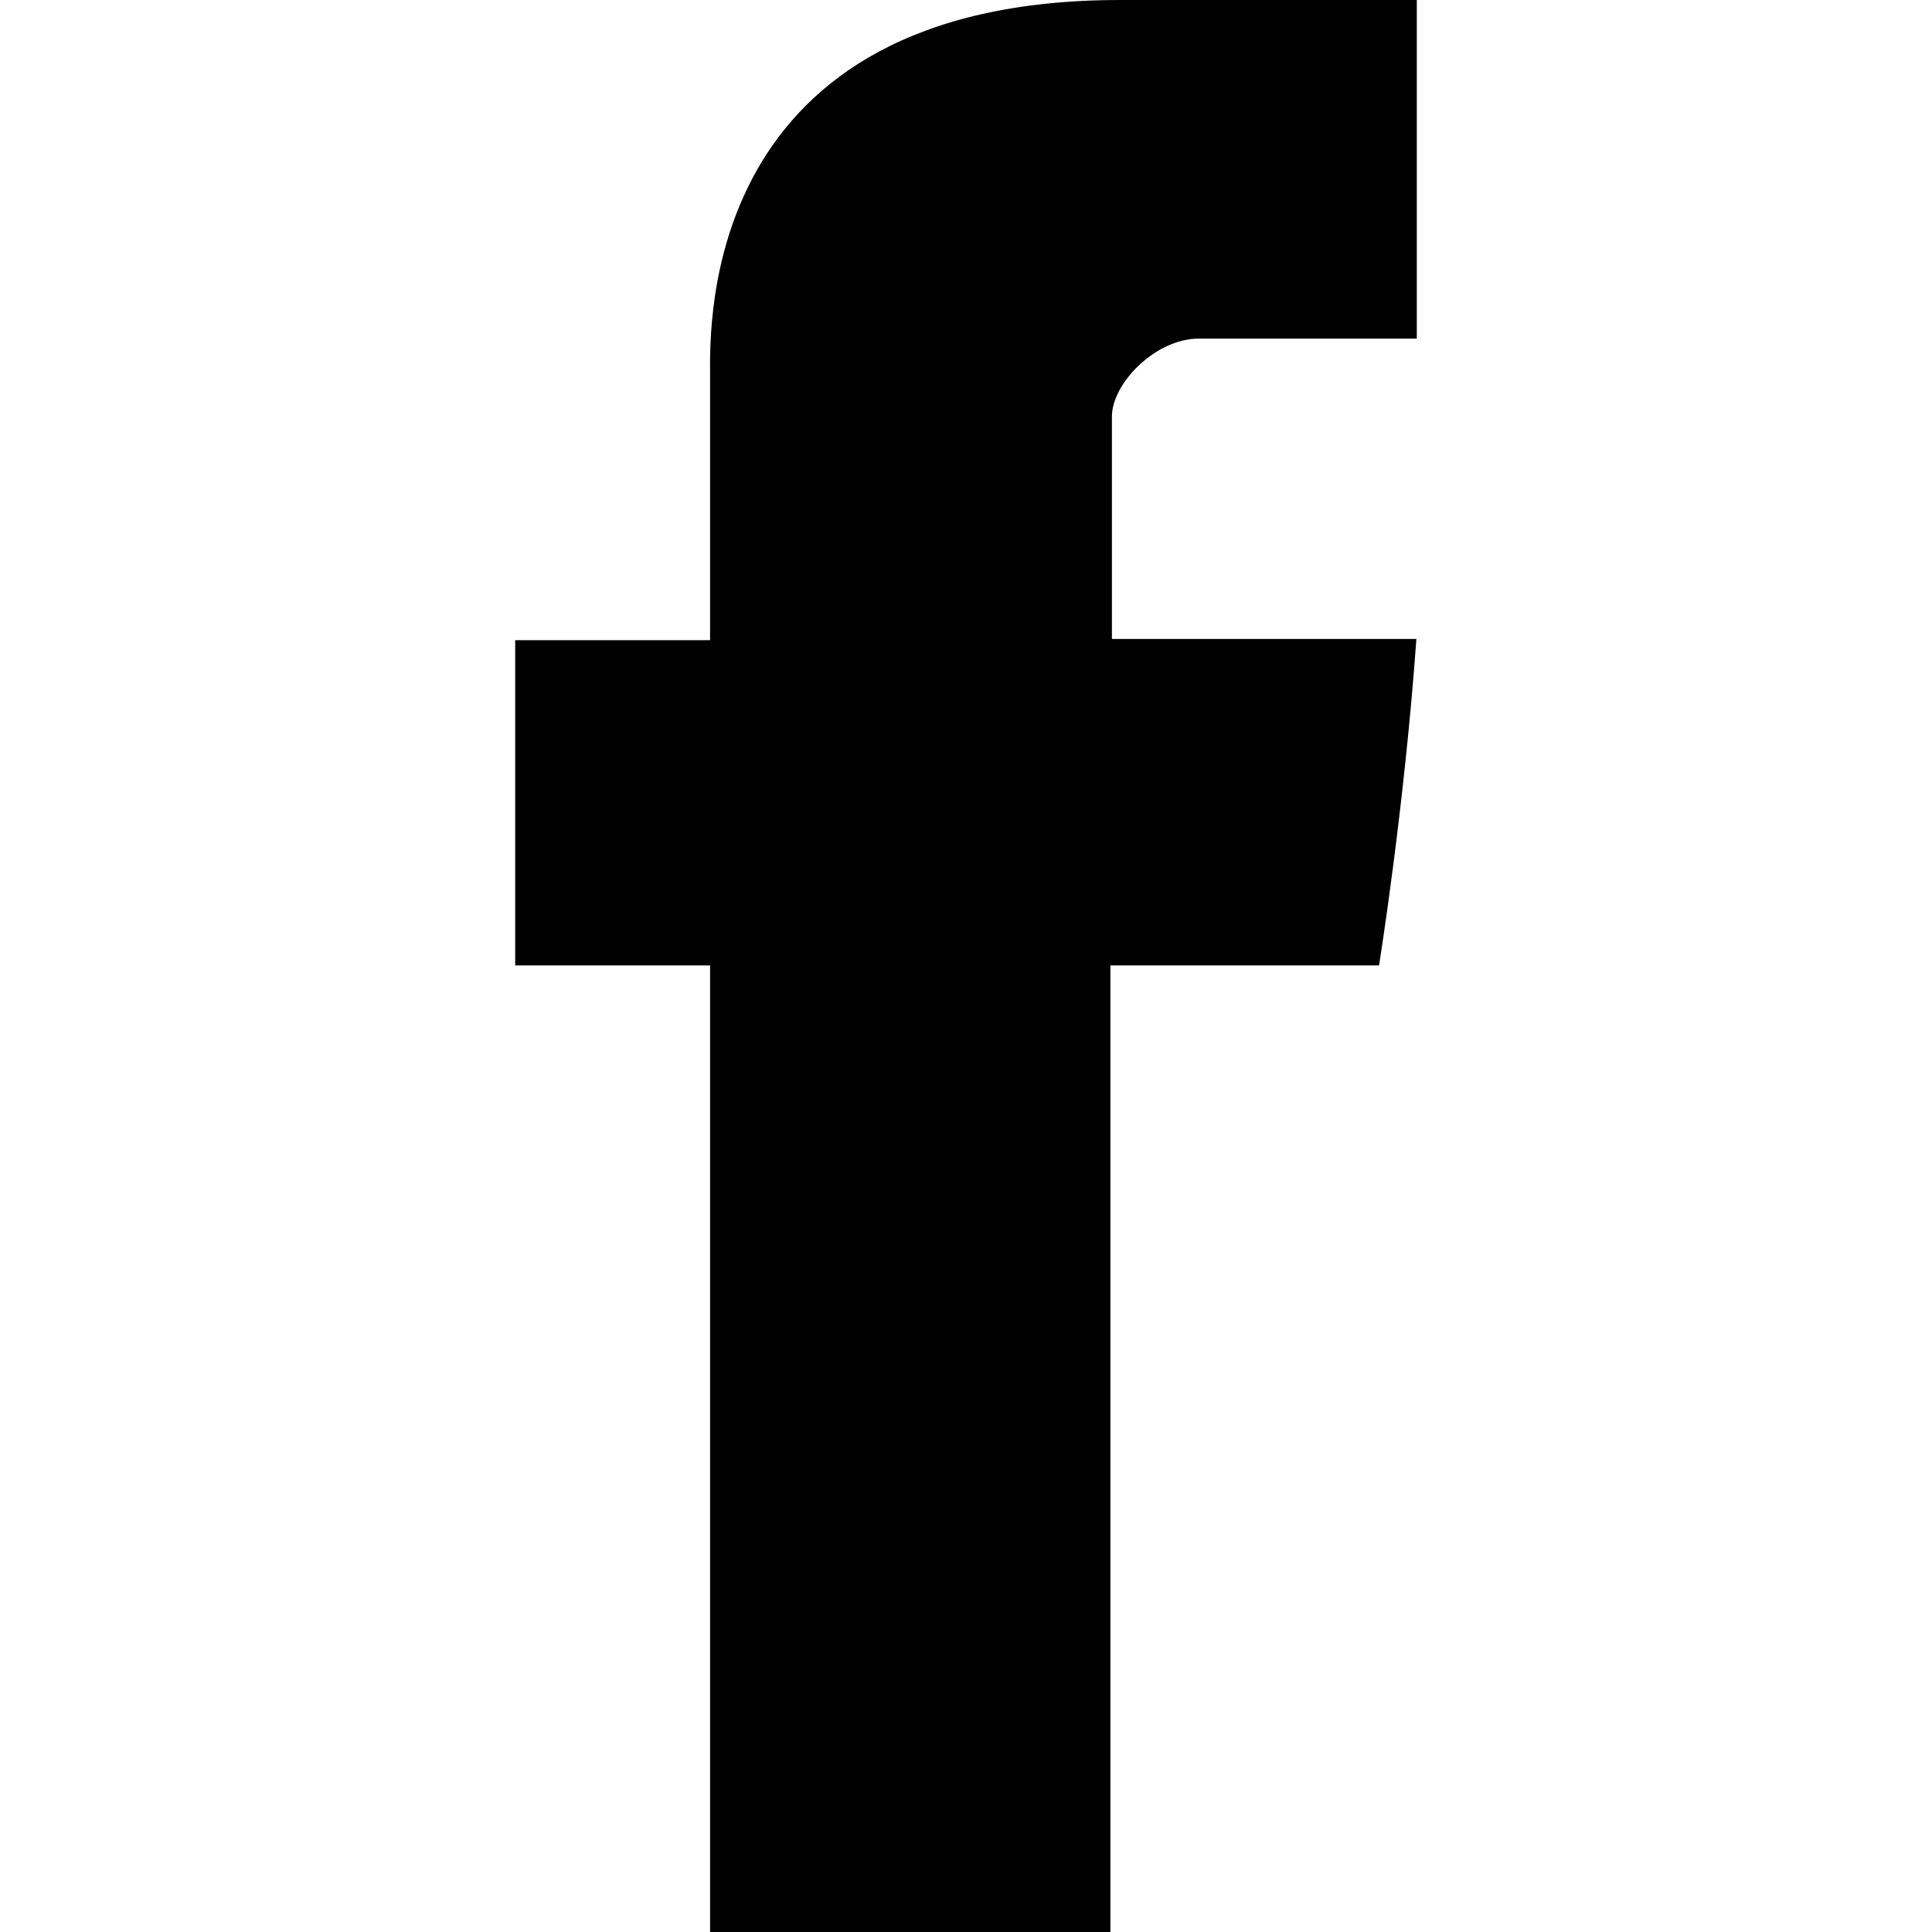
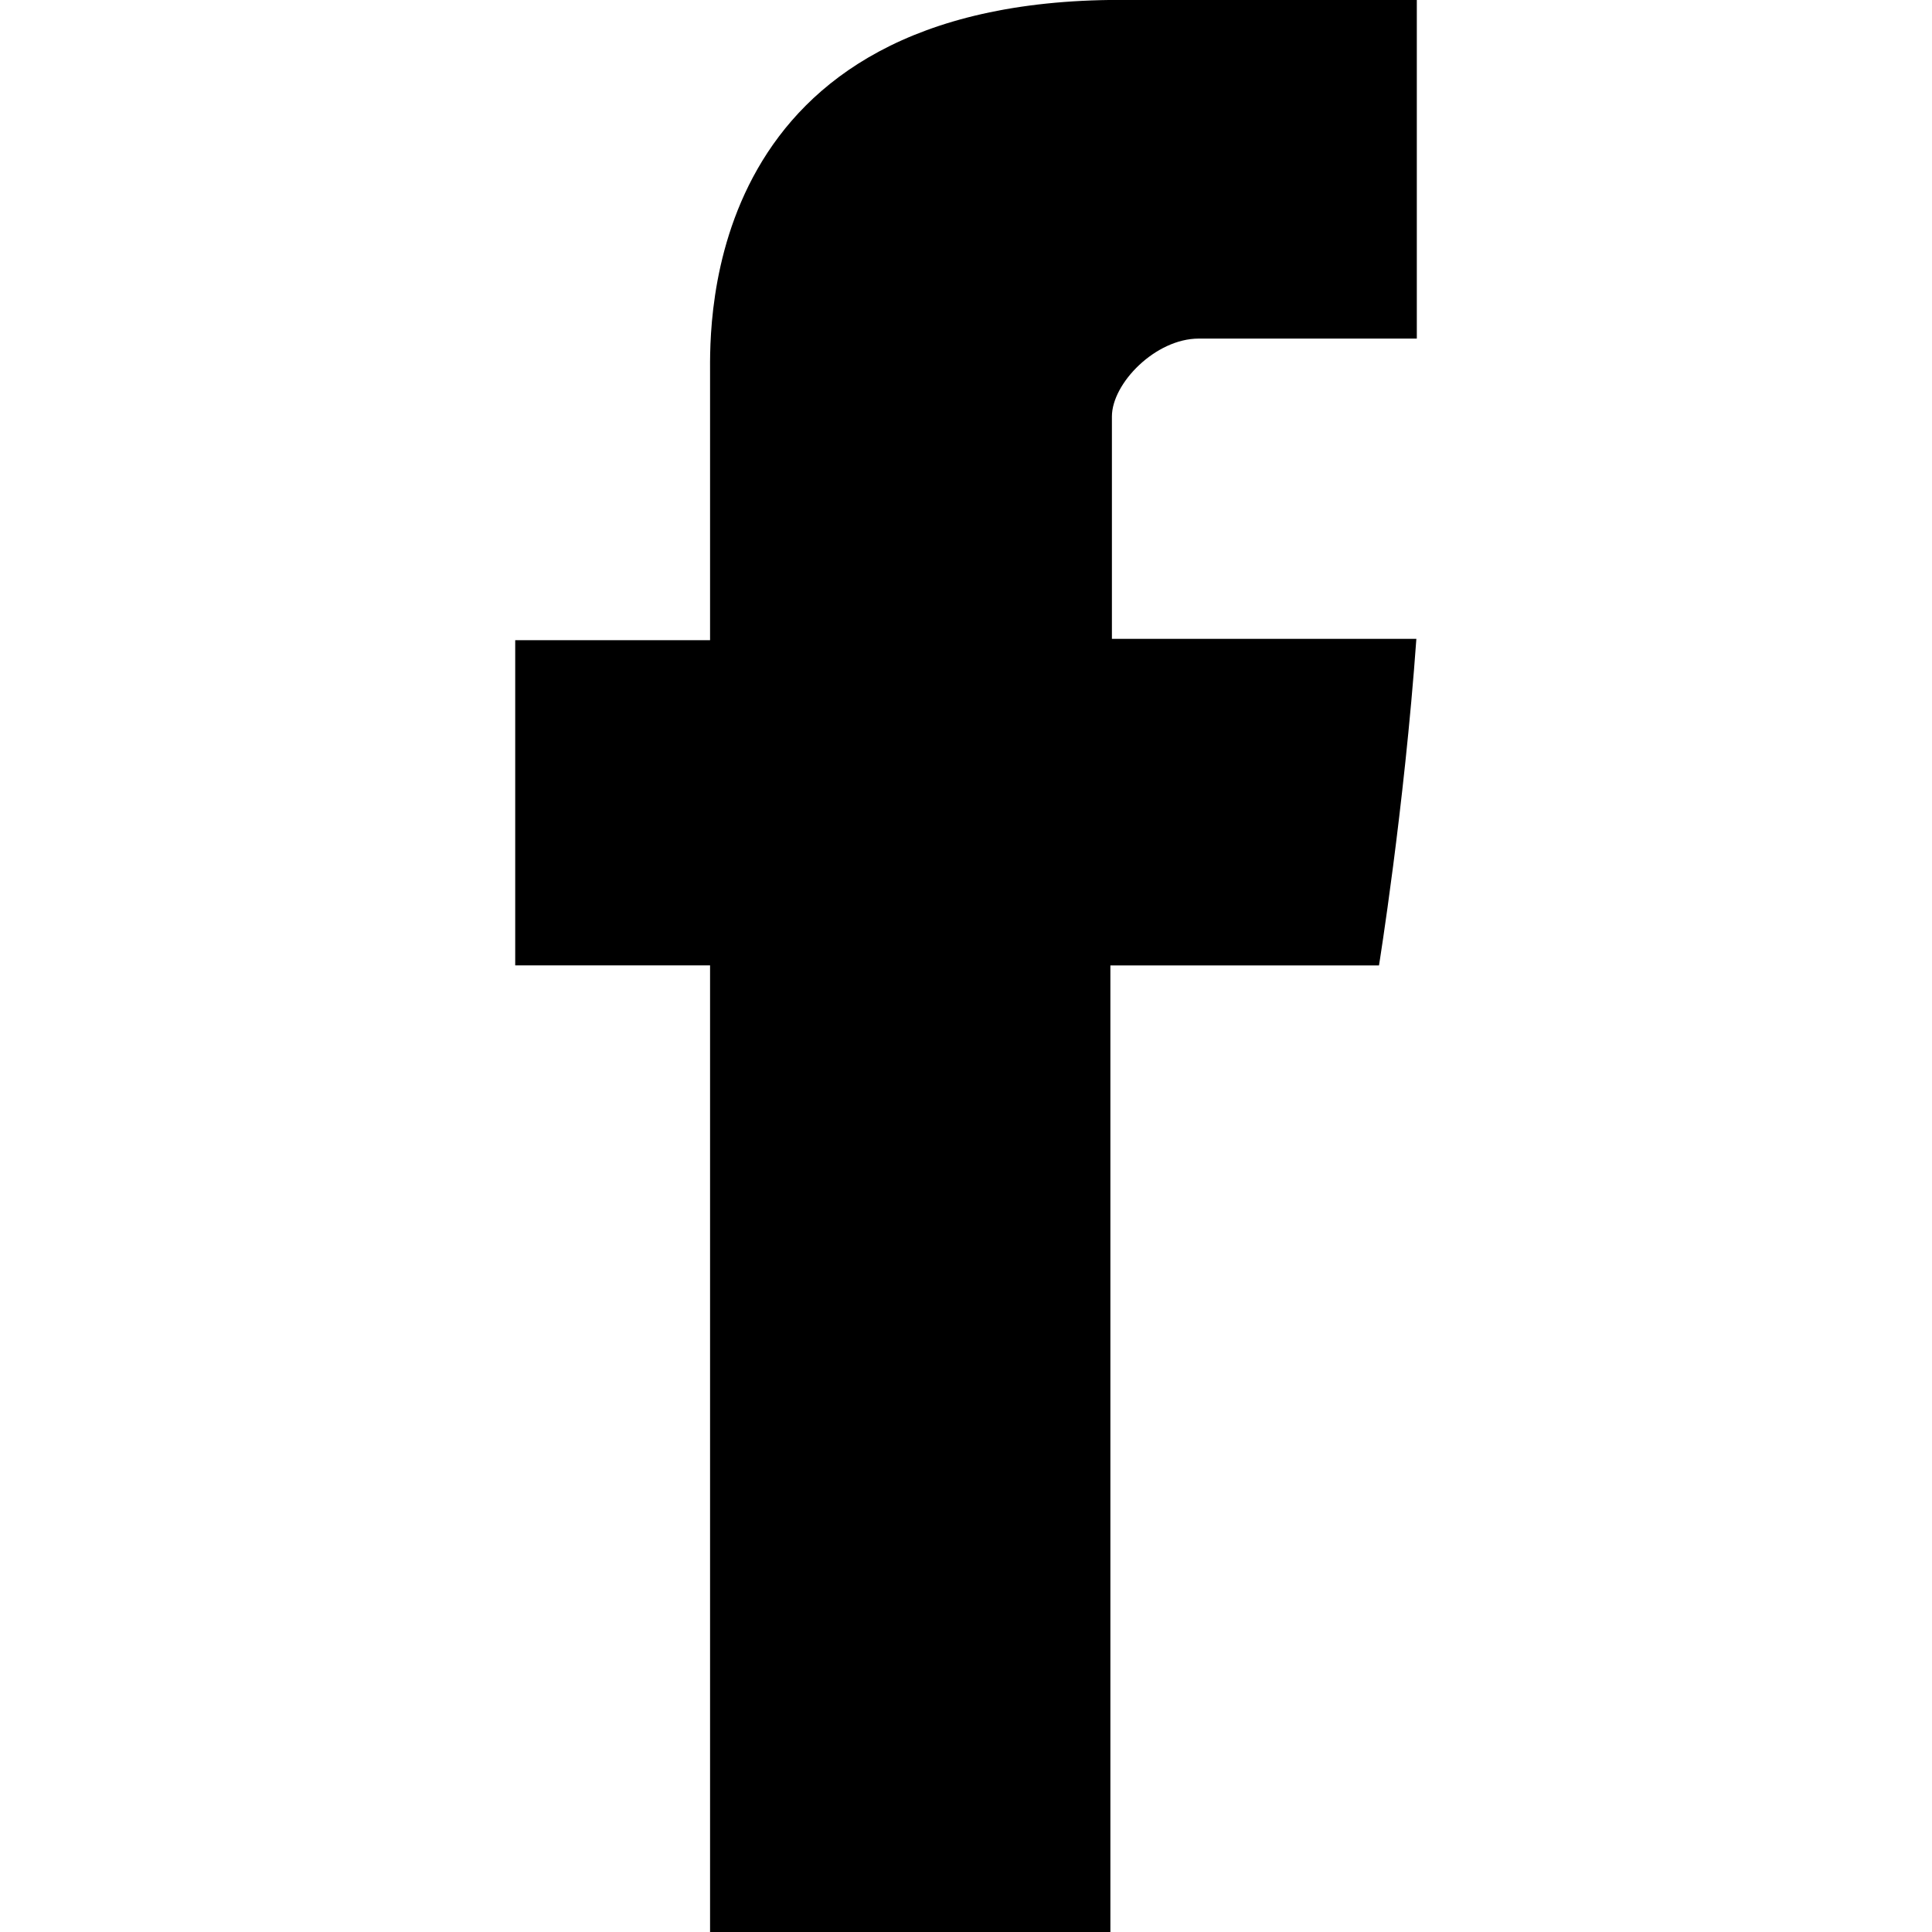
- <svg xmlns="http://www.w3.org/2000/svg" version="1.1" id="Capa_1" x="0px" y="0px" width="430.113px" height="430.114px" viewBox="0 0 430.113 430.114" style="enable-background:new 0 0 430.113 430.114;" xml:space="preserve">
-   <g>
-     <path id="Facebook" d="M158.081,83.3c0,10.839,0,59.218,0,59.218h-43.385v72.412h43.385v215.183h89.122V214.936h59.805   c0,0,5.601-34.721,8.316-72.685c-7.784,0-67.784,0-67.784,0s0-42.127,0-49.511c0-7.4,9.717-17.354,19.321-17.354   c9.586,0,29.818,0,48.557,0c0-9.859,0-43.924,0-75.385c-25.016,0-53.476,0-66.021,0C155.878-0.004,158.081,72.48,158.081,83.3z" />
-   </g>
-   <g>
- </g>
-   <g>
- </g>
-   <g>
- </g>
-   <g>
- </g>
-   <g>
- </g>
-   <g>
- </g>
-   <g>
- </g>
-   <g>
- </g>
-   <g>
- </g>
-   <g>
- </g>
-   <g>
- </g>
-   <g>
- </g>
-   <g>
- </g>
-   <g>
- </g>
-   <g>
- </g>
+ <svg xmlns="http://www.w3.org/2000/svg" width="430.113" height="430.114">
+   <path d="M158.08 83.3c0 10.84 0 59.22 0 59.22H114.7v72.4h43.38v215.2h89.12V214.93H307s5.6-34.72 8.32-72.7c-7.78 0-67.78 0-67.78 0s0-42.12 0-49.5c0-7.4 9.72-17.35 19.32-17.35s29.82 0 48.56 0c0-9.87 0-43.94 0-75.4-25.02 0-53.48 0-66.02 0-93.52 0-91.32 72.48-91.32 83.3z" />
</svg>
